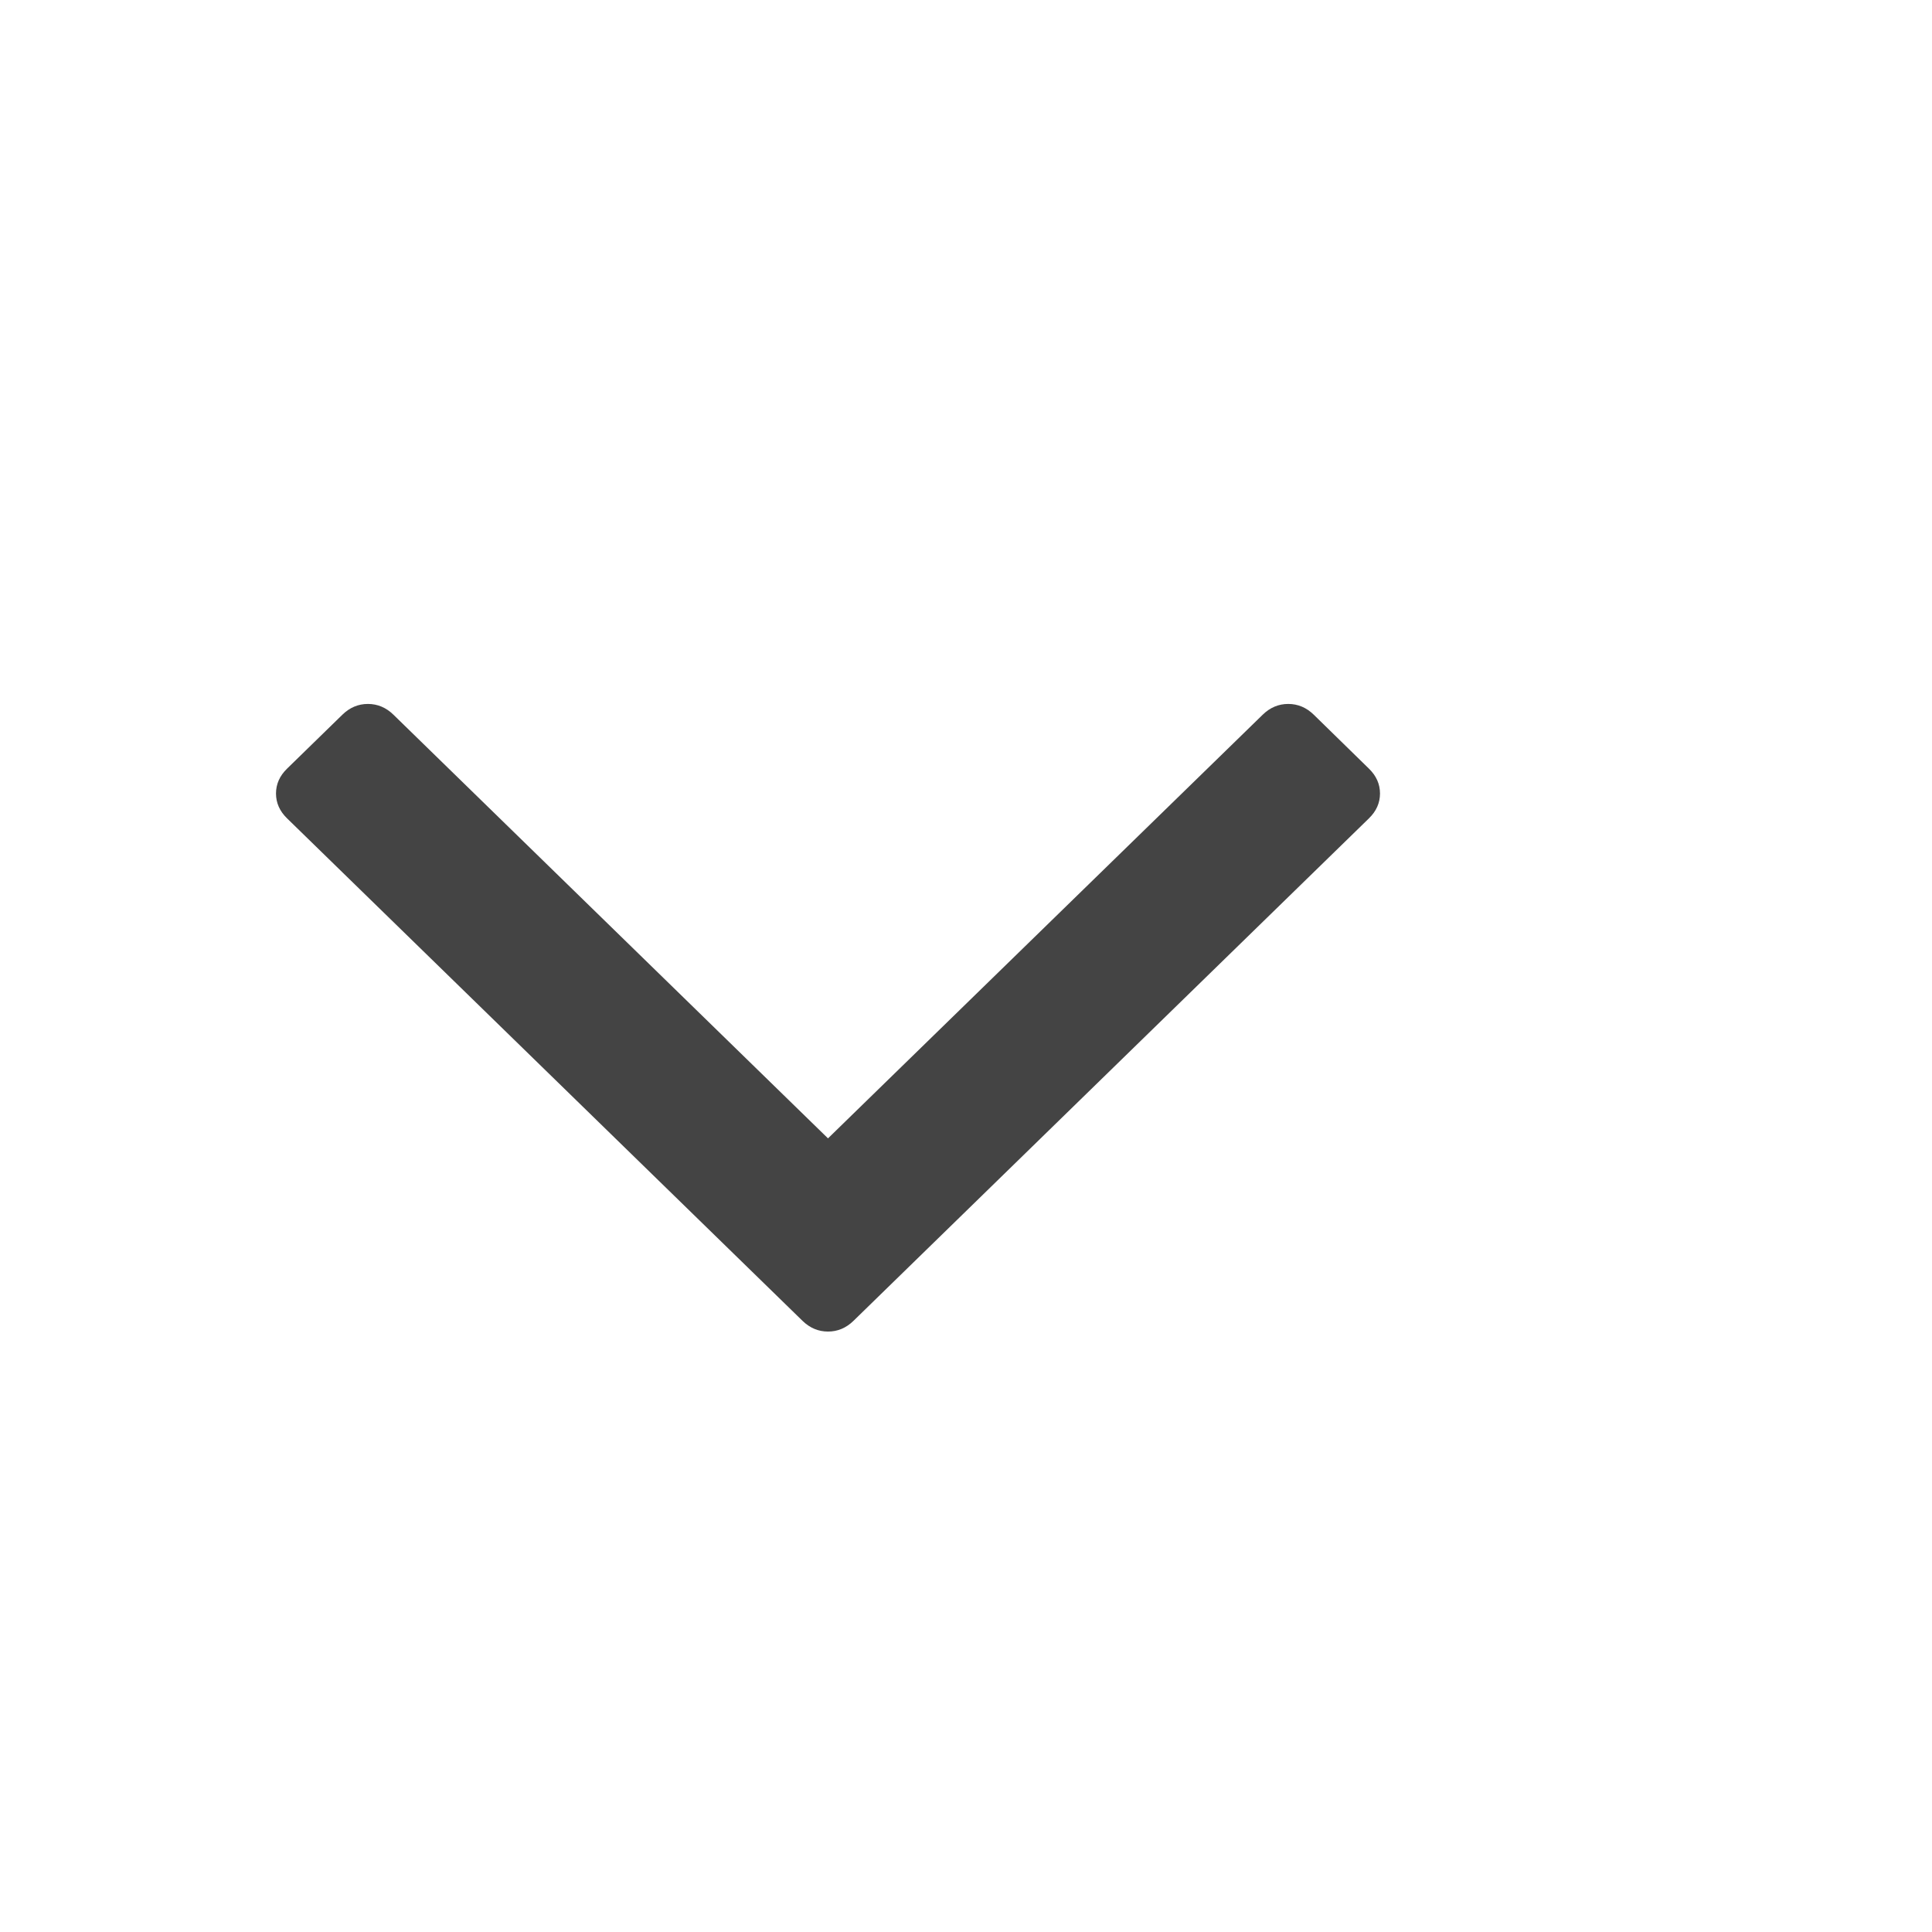
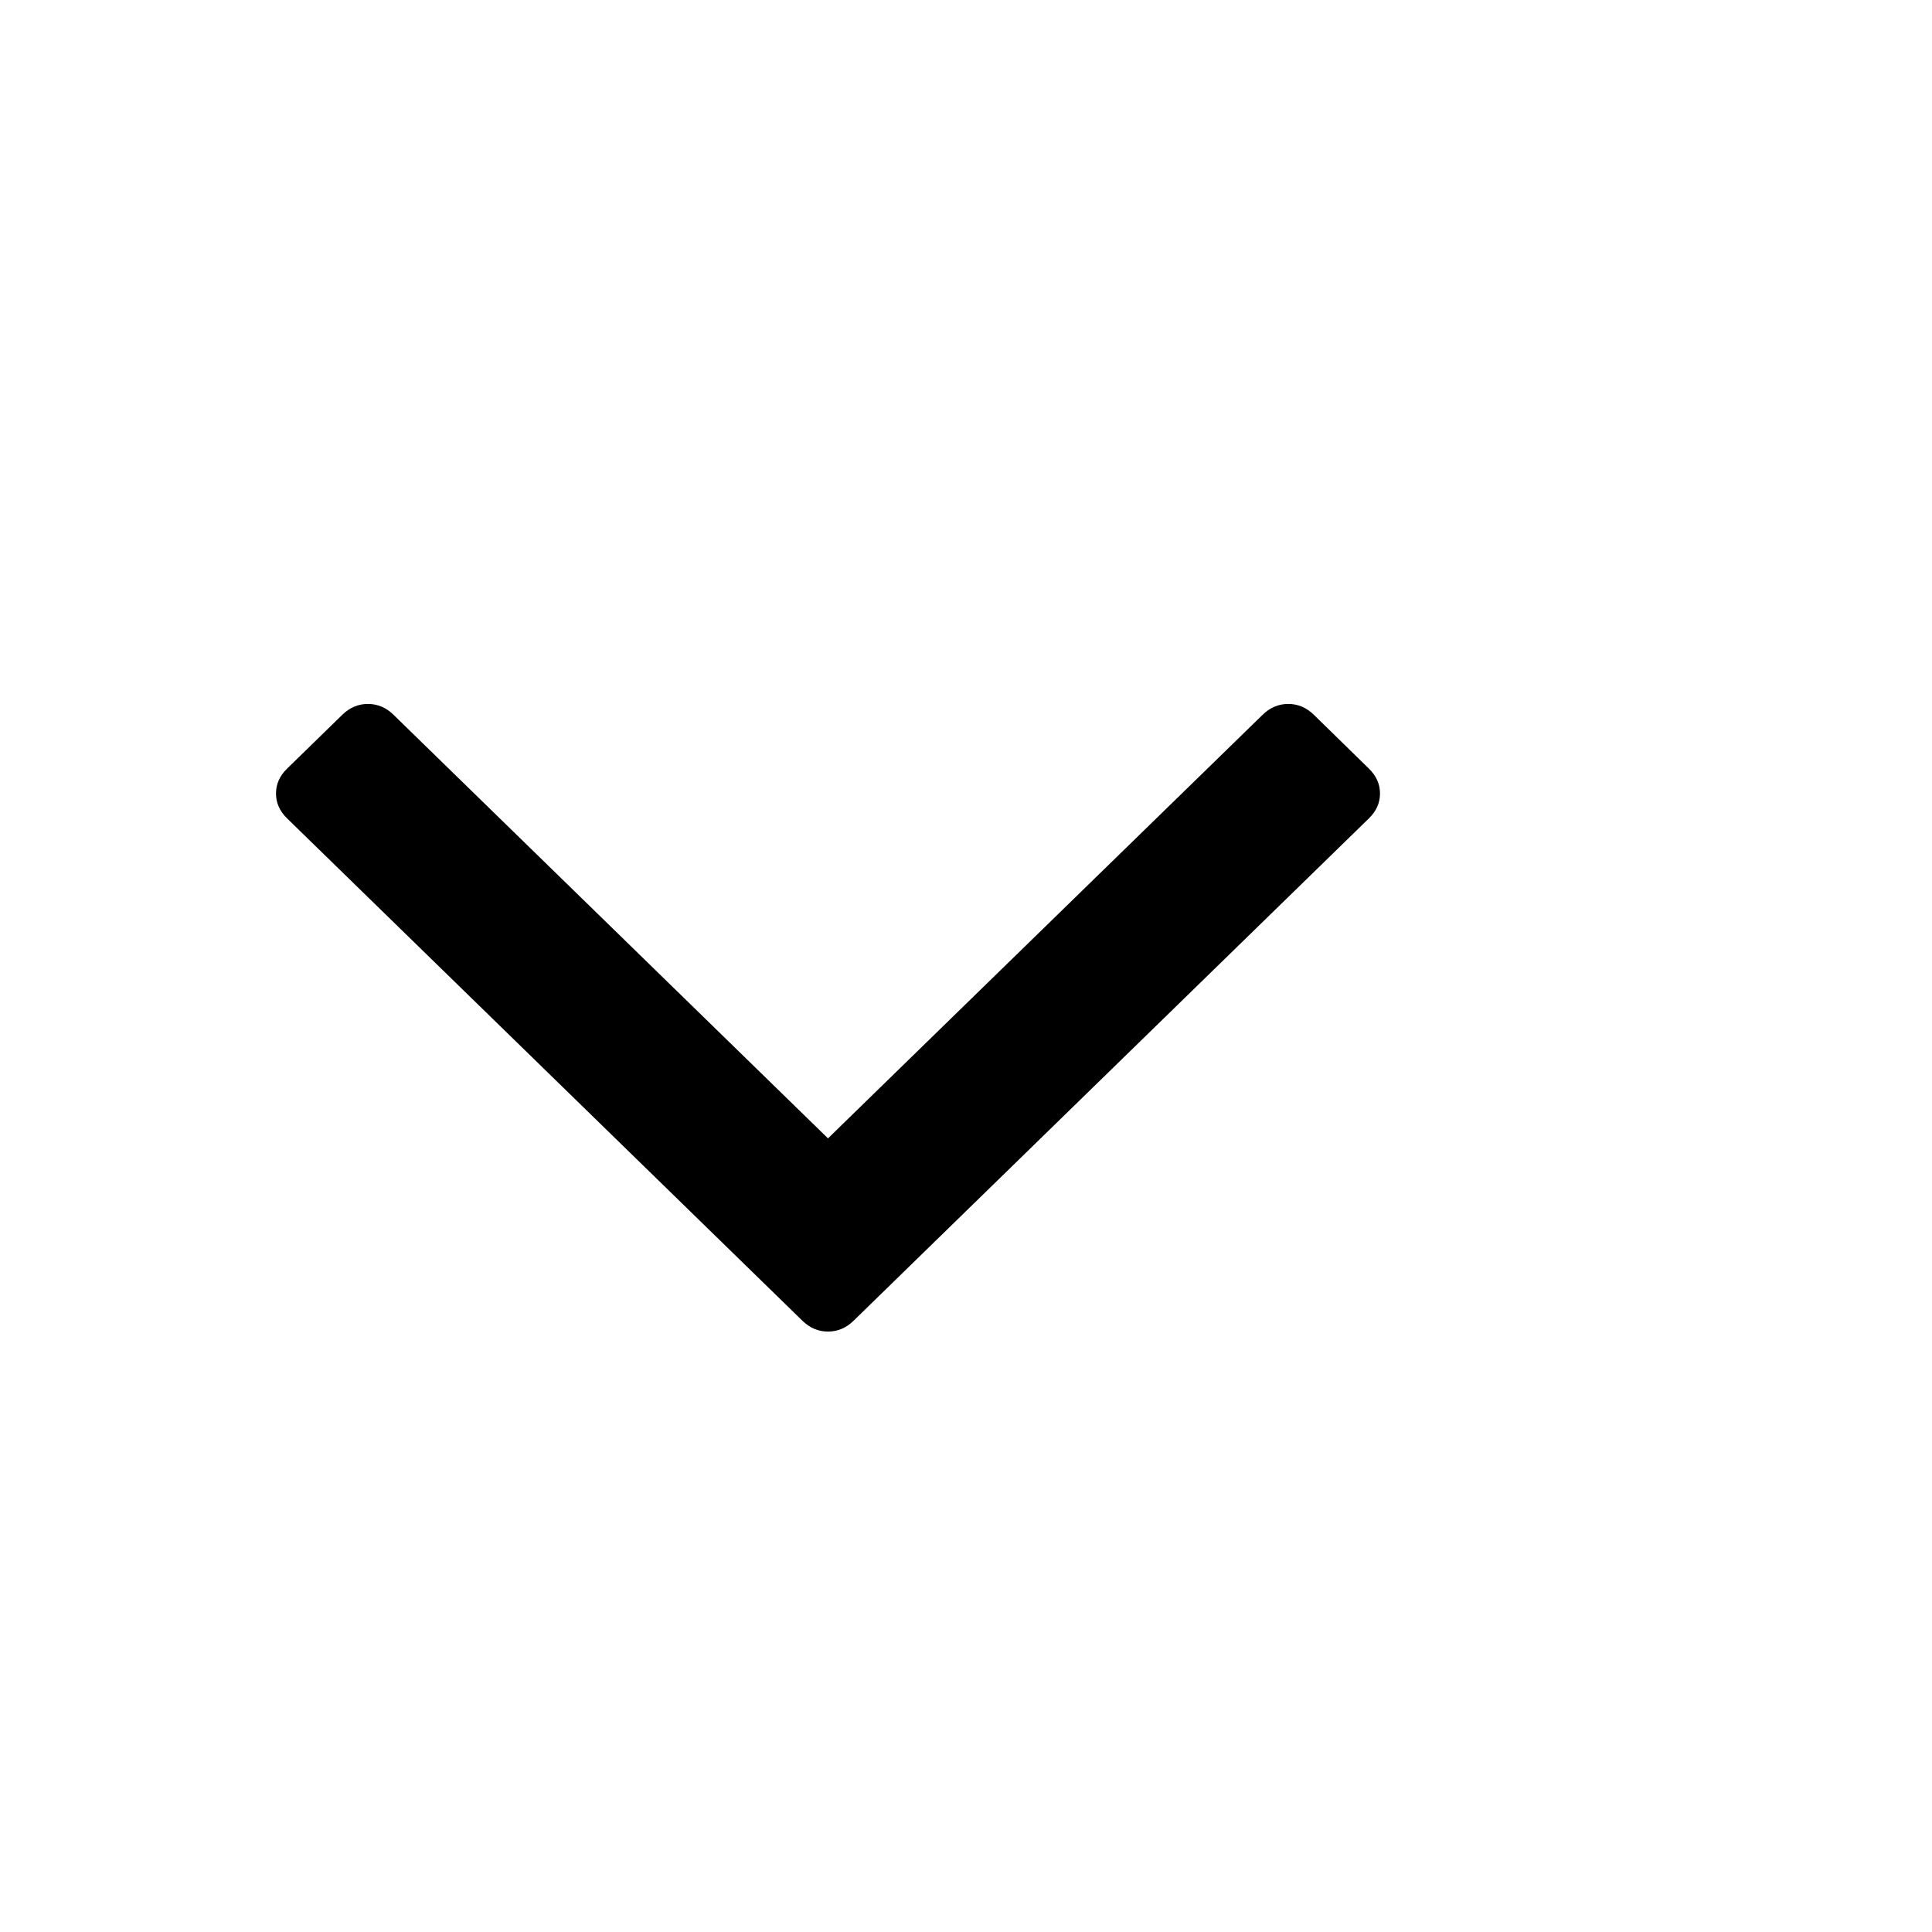
<svg xmlns="http://www.w3.org/2000/svg" id="svg2" height="14" width="14" version="1.1" viewBox="0 0 9 14">
  <defs id="defs6" />
-   <path id="path4" style="fill:#444444" d="m 7.5,5.75 q 0,0.102 -0.08,0.18 L 3.685,9.571 Q 3.605,9.649 3.5,9.649 3.395,9.649 3.315,9.571 L -0.42,5.93 Q -0.5,5.852 -0.5,5.75 q 0,-0.102 0.08,-0.18 l 0.401,-0.391 q 0.08,-0.078 0.185,-0.078 0.105,0 0.185,0.078 L 3.5,8.249 6.65,5.179 q 0.08,-0.078 0.185,-0.078 0.105,0 0.185,0.078 L 7.42,5.57 Q 7.5,5.648 7.5,5.75 Z" />
+   <path id="path4" d="m 7.5,5.75 q 0,0.102 -0.08,0.18 L 3.685,9.571 Q 3.605,9.649 3.5,9.649 3.395,9.649 3.315,9.571 L -0.42,5.93 Q -0.5,5.852 -0.5,5.75 q 0,-0.102 0.08,-0.18 l 0.401,-0.391 q 0.08,-0.078 0.185,-0.078 0.105,0 0.185,0.078 L 3.5,8.249 6.65,5.179 q 0.08,-0.078 0.185,-0.078 0.105,0 0.185,0.078 L 7.42,5.57 Q 7.5,5.648 7.5,5.75 Z" />
</svg>
